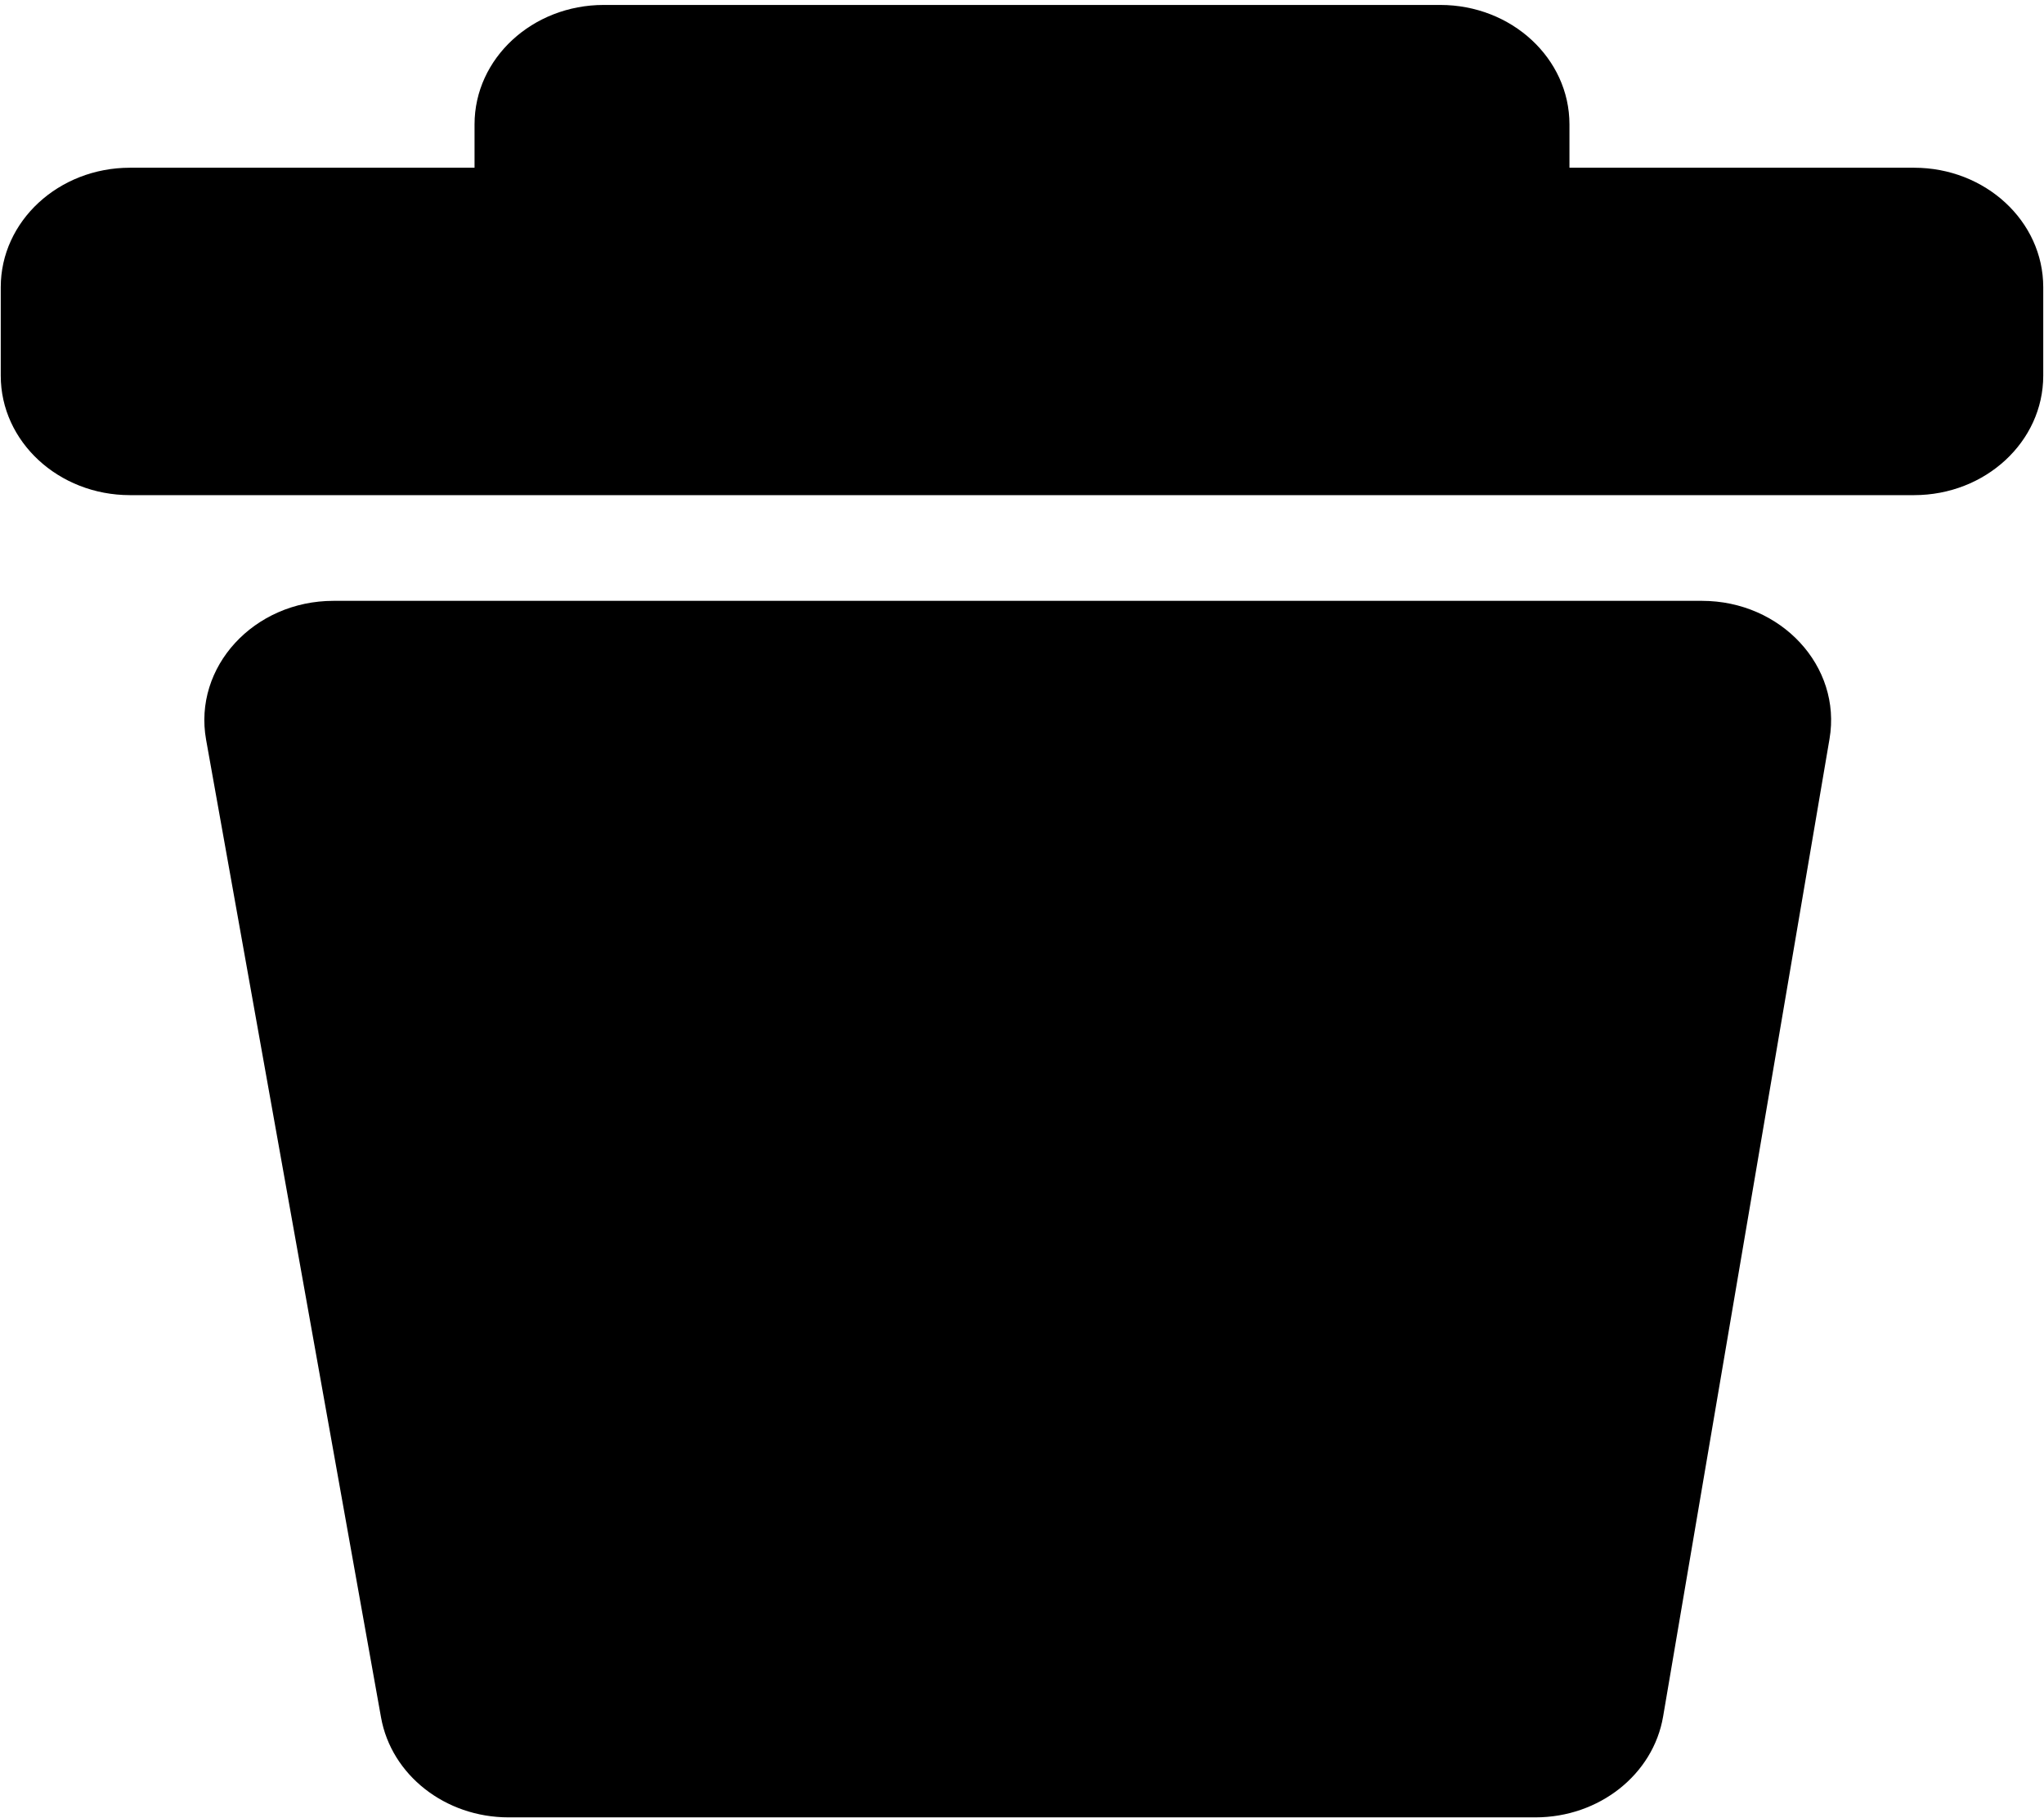
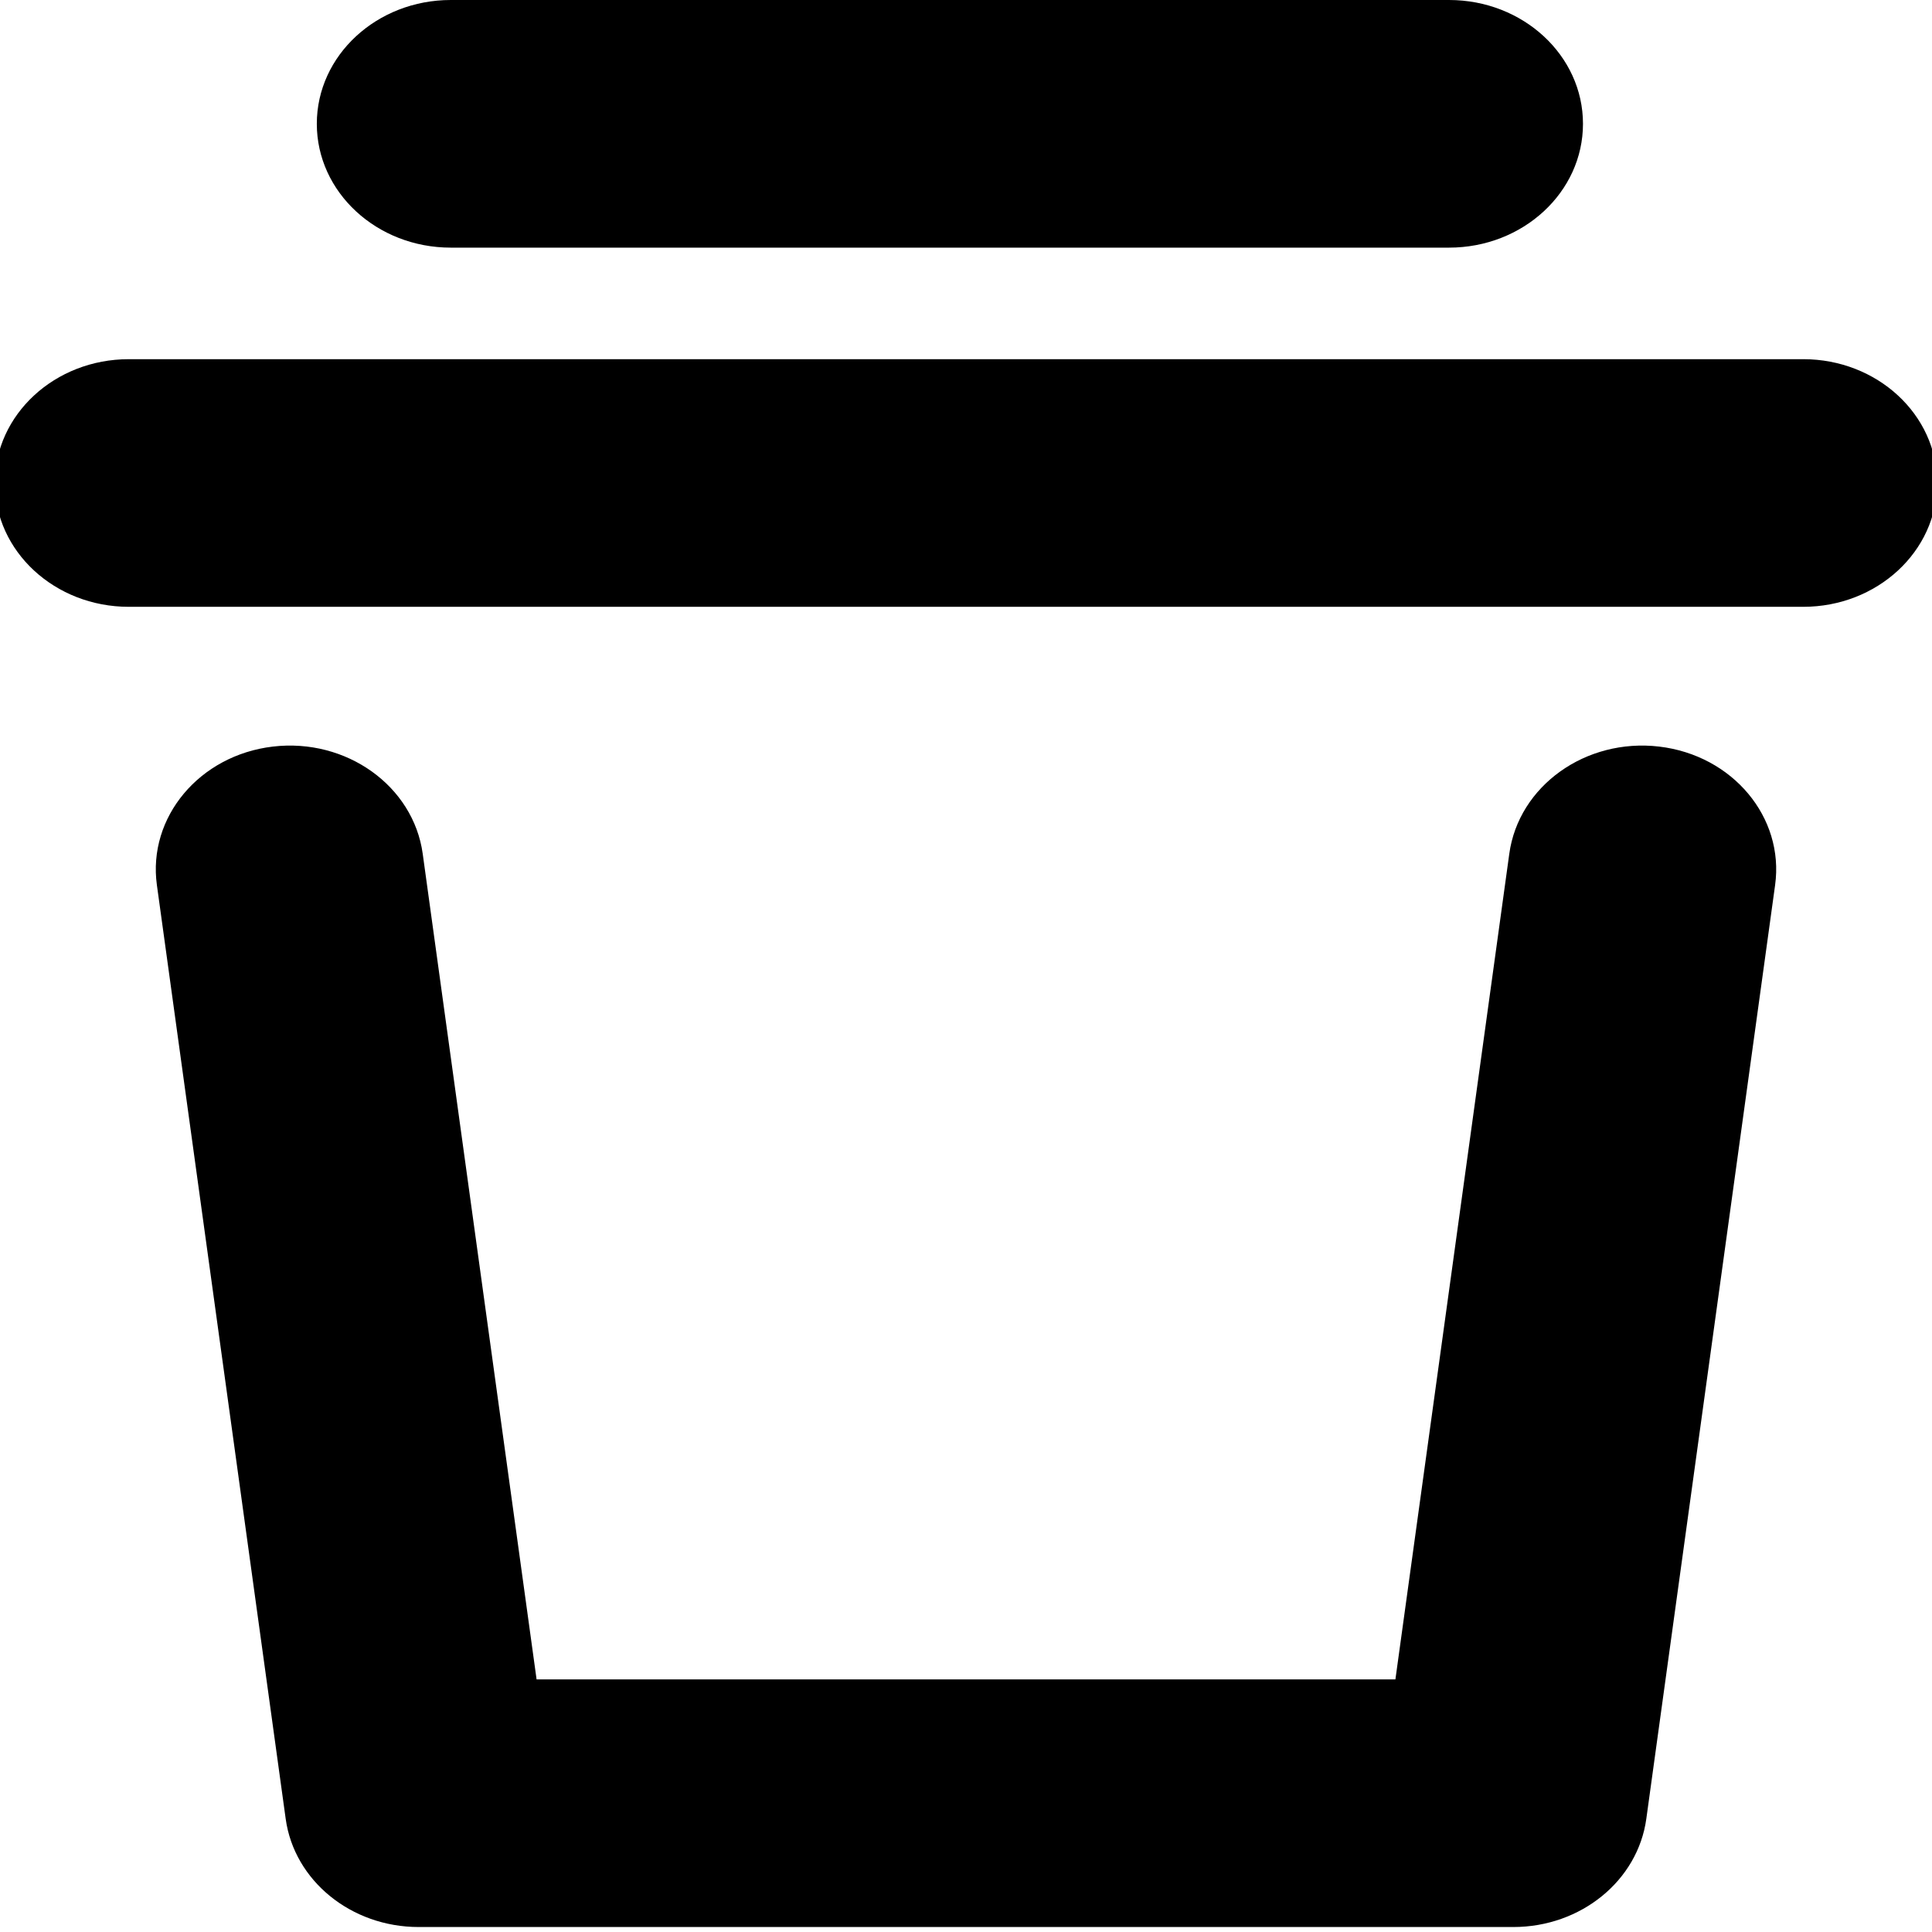
- <svg xmlns="http://www.w3.org/2000/svg" viewBox="0 0 576 512" version="1.1" id="svg9724">
+ <svg xmlns="http://www.w3.org/2000/svg" viewBox="0 0 600 600" version="1.1" id="svg9724" width="600" height="600">
  <defs id="defs9728" />
  <g id="g10449" transform="matrix(0.9517321,0,0,0.9511579,13.90117,12.16879)" style="stroke-width:1.051">
    <g id="path10026" transform="matrix(1.380755,0,0,1.270089,273.6001,263.9977)" />
    <g id="g11314" transform="matrix(1.50923,0,0,1.395555,36.77405,-9.450393)" style="stroke-width:50.695">
-       <g id="path1123">
-         <path style="color:#000000;fill:#000000;stroke-linecap:round;stroke-linejoin:round;-inkscape-stroke:none;paint-order:stroke fill markers" d="m 31.398,125.127 c -15.649,0.002 -27.559,14.043 -25.008,29.482 l 34.32,207.502 c 2.025,12.236 12.606,21.21 25.008,21.211 h 201.482 c 12.478,-0.001 23.099,-9.082 25.039,-21.408 l 32.648,-207.5 c 2.418,-15.38 -9.47,-29.285 -25.039,-29.287 z" id="path1146" />
-       </g>
-       <g id="path1121">
-         <path style="color:#000000;fill:#000000;stroke-linecap:round;stroke-linejoin:round;-inkscape-stroke:none;paint-order:stroke fill markers" d="M 84.402,-1.346 A 25.35,25.35 0 0 0 59.055,24.002 v 9.201 H -8.549 A 25.35,25.35 0 0 0 -33.896,58.551 V 77.346 A 25.35,25.35 0 0 0 -8.549,102.693 H 341.469 a 25.35,25.35 0 0 0 25.346,-25.348 V 58.551 a 25.35,25.35 0 0 0 -25.346,-25.348 h -67.605 v -9.201 a 25.35,25.35 0 0 0 -25.346,-25.348 z" id="path1128" />
-       </g>
+       <path style="color:#000000;fill:#000000;stroke-linecap:round;-inkscape-stroke:none" d="M -6.195,81.639 A 28.968,28.968 0 0 0 -35.164,110.607 28.968,28.968 0 0 0 -6.195,139.576 H 355.824 a 28.968,28.968 0 0 0 28.969,-28.969 28.968,28.968 0 0 0 -28.969,-28.969 z" id="path1801" />
+       <path style="color:#000000;fill:#000000;stroke-linecap:round;-inkscape-stroke:none" d="m 63.424,-2.396 a 28.968,28.968 0 0 0 -28.969,28.969 28.968,28.968 0 0 0 28.969,28.969 H 279.242 a 28.968,28.968 0 0 0 28.969,-28.969 28.968,28.968 0 0 0 -28.969,-28.969 z" id="path1803" />
+       <path style="color:#000000;fill:#000000;stroke-linecap:round;stroke-linejoin:round;-inkscape-stroke:none" d="M 24.951,172.275 A 28.968,28.968 0 0 0 -0.123,204.674 L 27.725,423.146 a 28.971,28.971 0 0 0 28.736,25.307 H 293.166 a 28.971,28.971 0 0 0 28.736,-25.307 L 349.75,204.674 A 28.968,28.968 0 0 0 324.678,172.275 28.968,28.968 0 0 0 292.279,197.348 L 267.656,390.516 H 81.971 L 57.35,197.348 A 28.968,28.968 0 0 0 24.951,172.275 Z" id="path1805" />
    </g>
  </g>
</svg>
